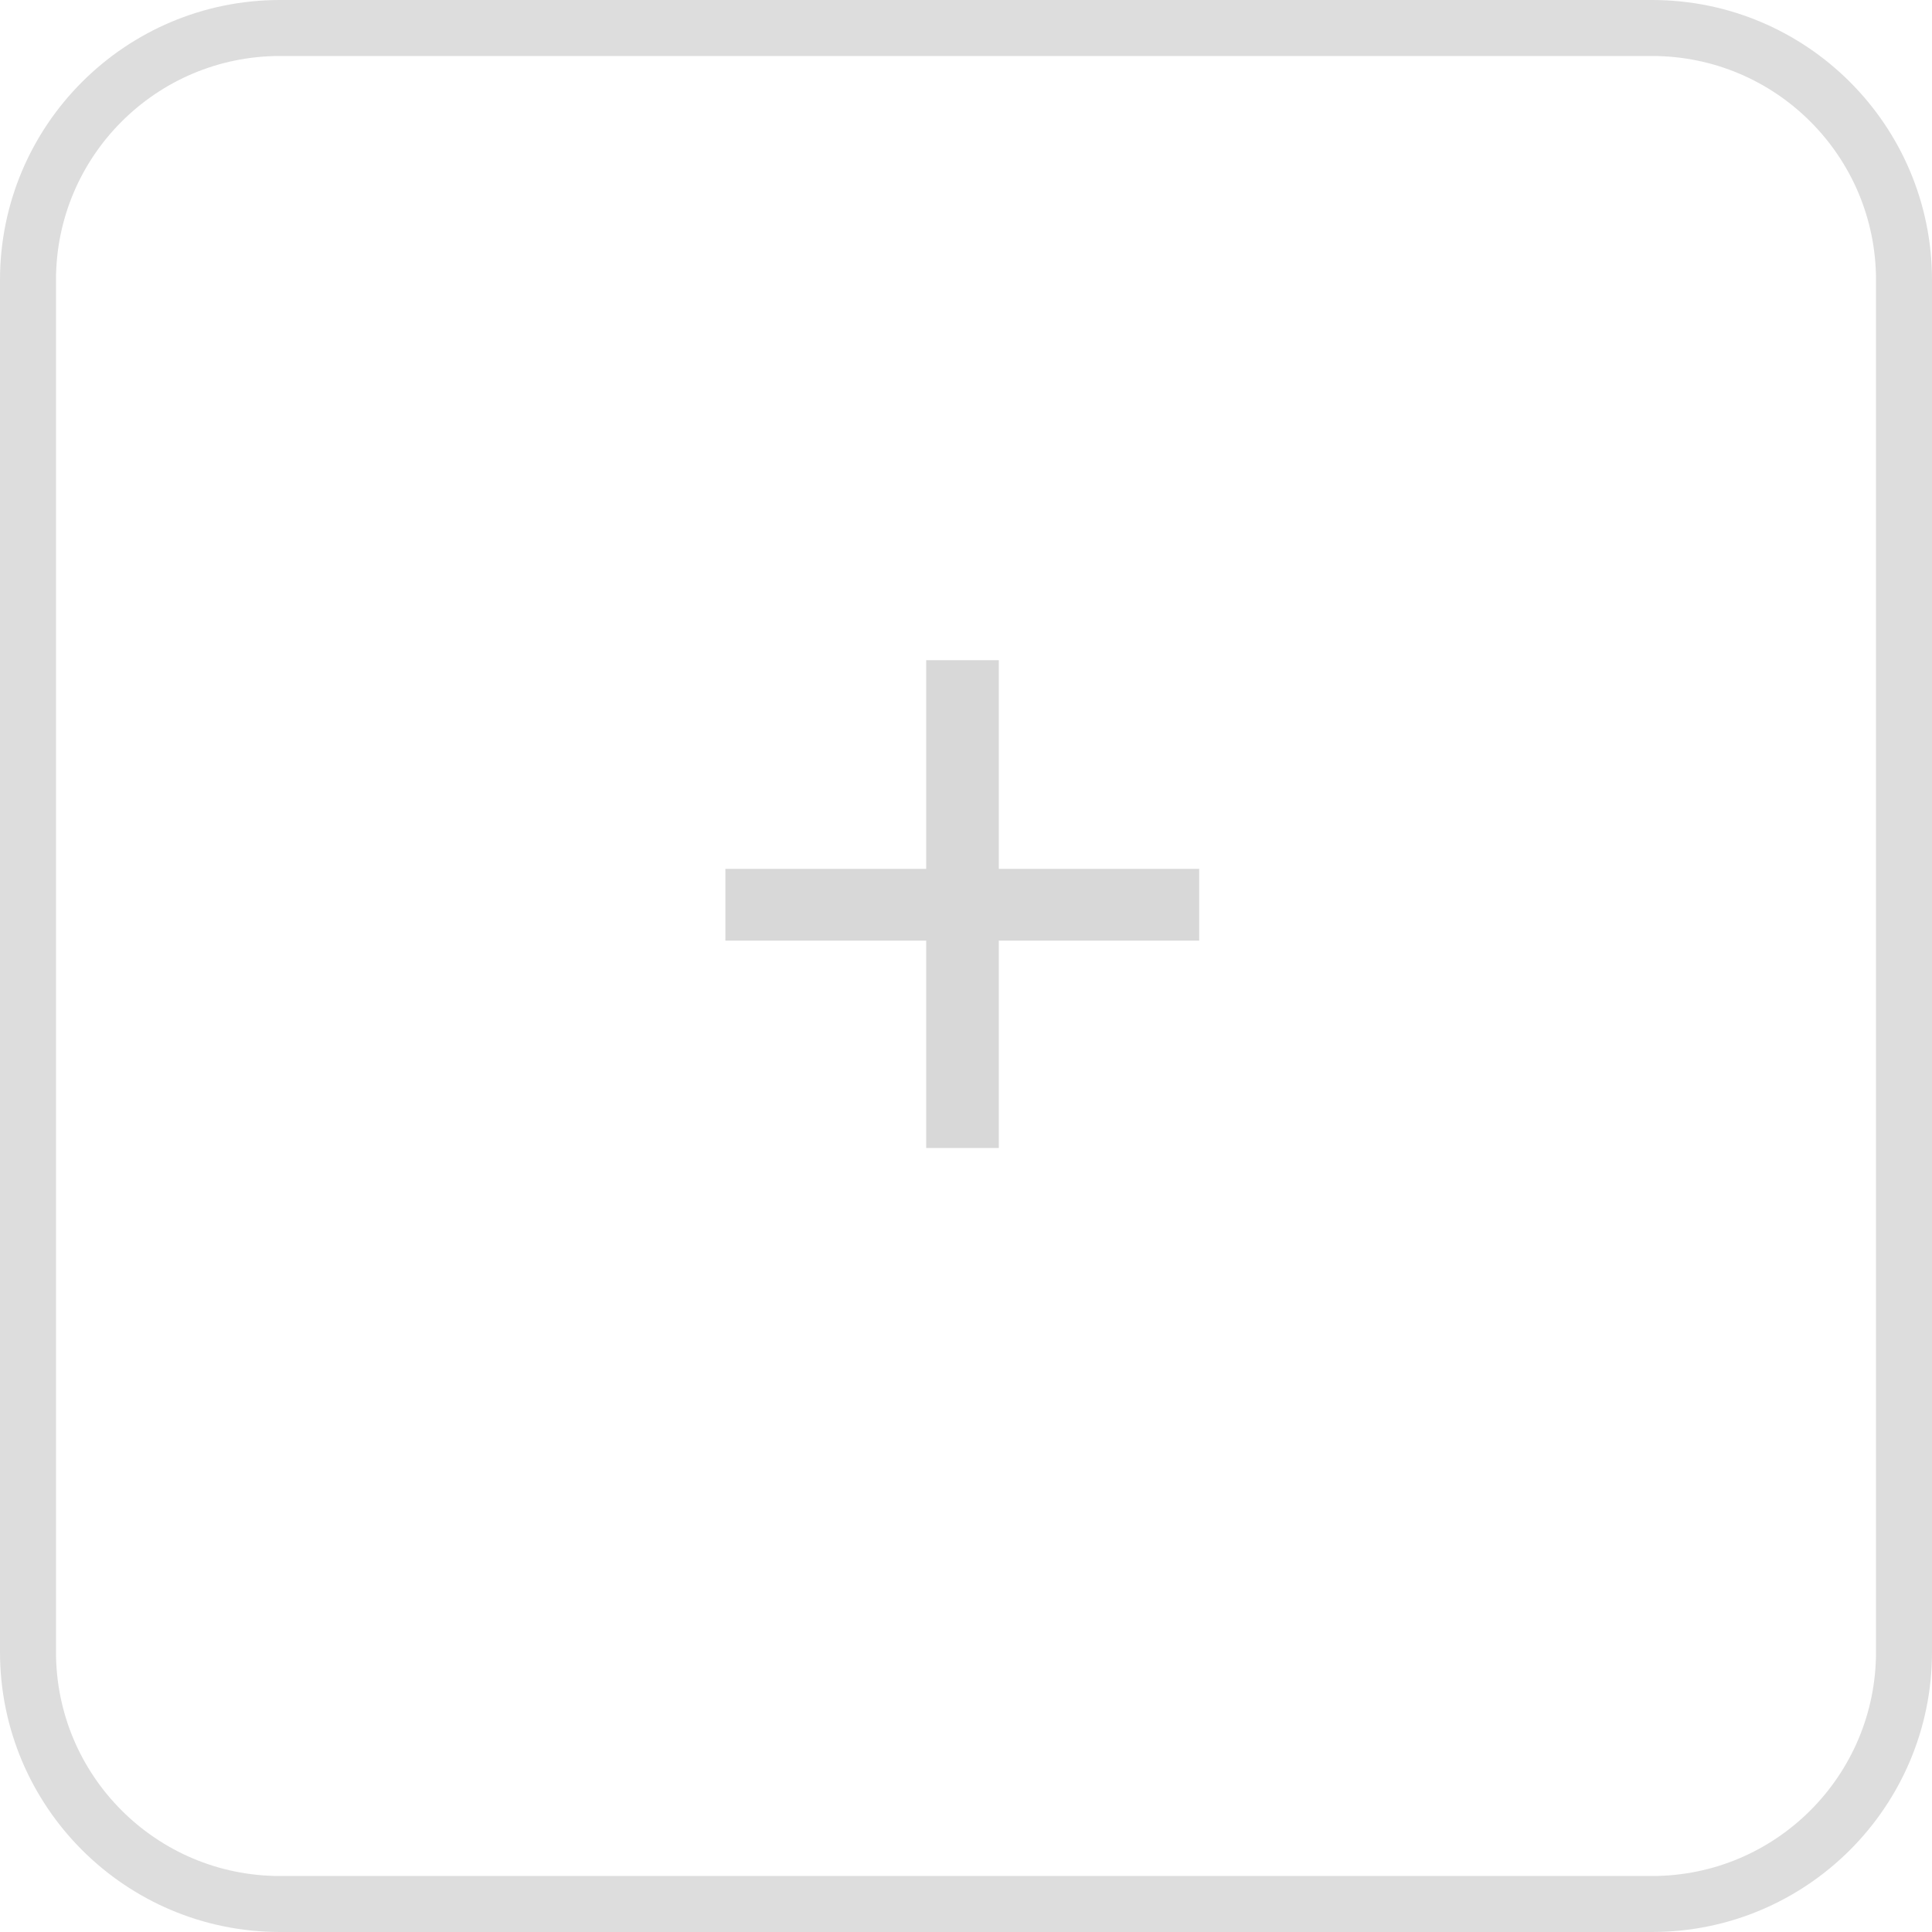
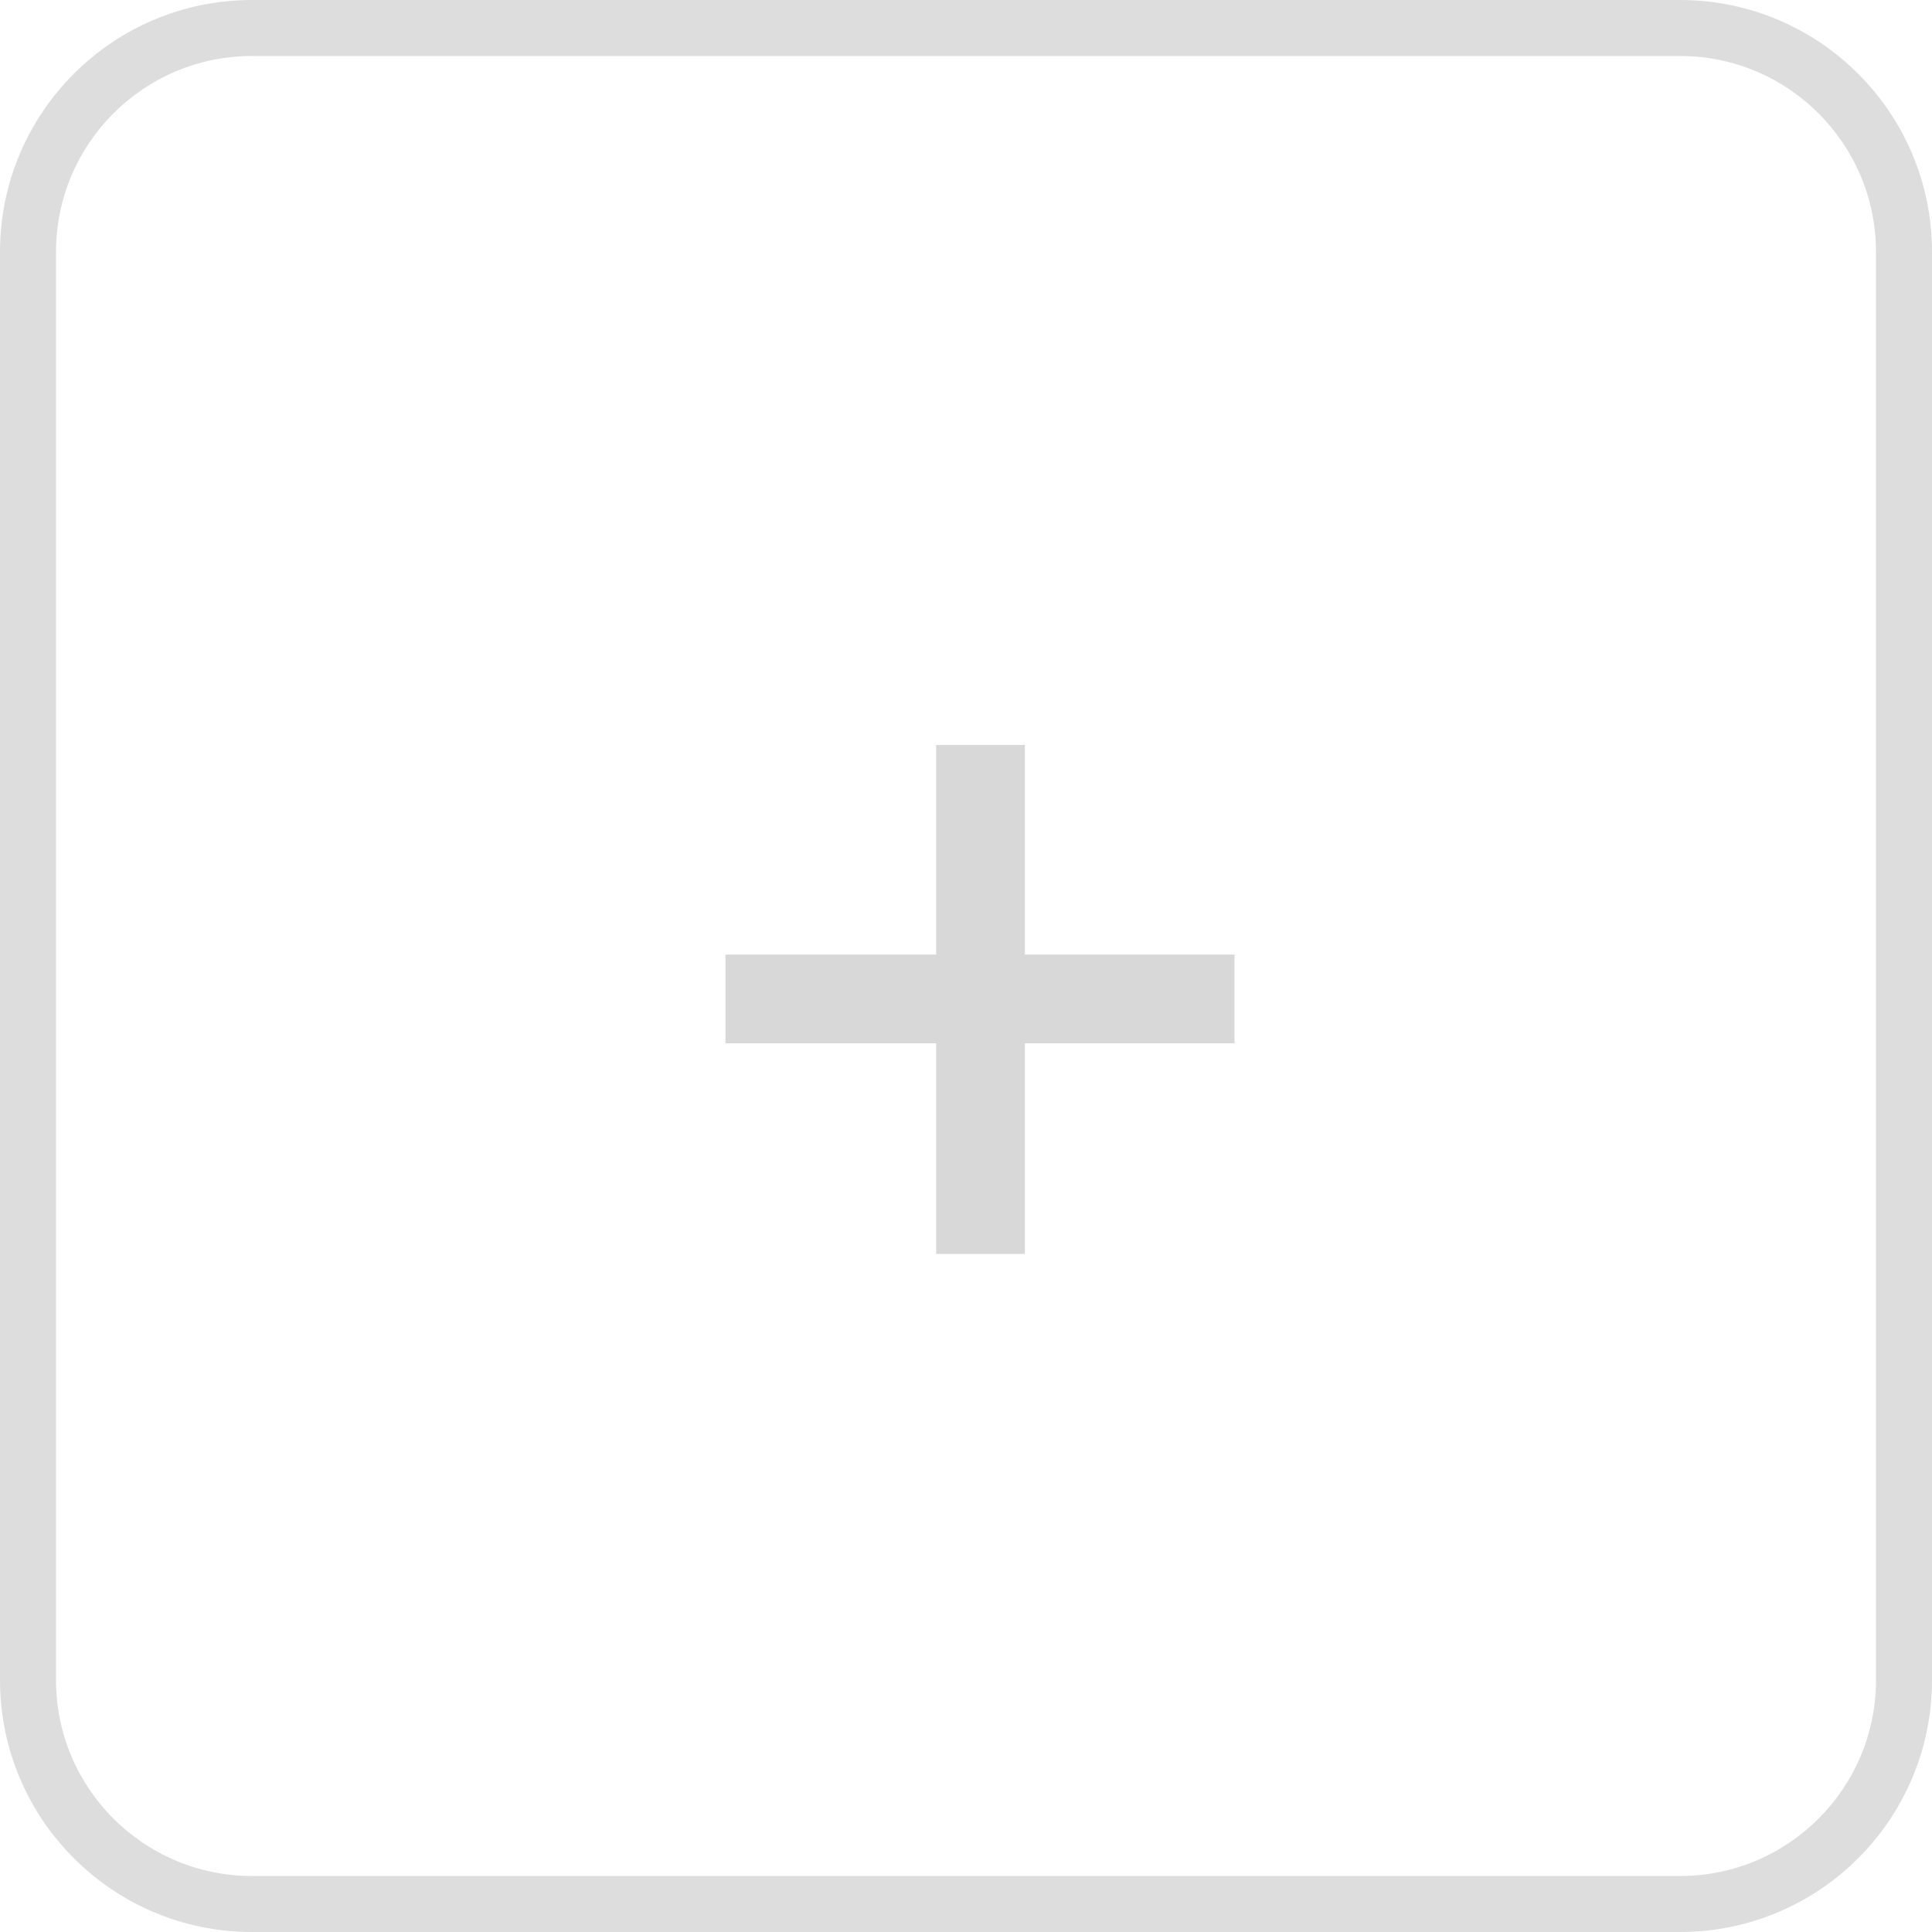
<svg xmlns="http://www.w3.org/2000/svg" width="69px" height="69px" viewBox="0 0 69 69" version="1.1">
  <g id="icon-add-image" stroke="none" stroke-width="1" fill="none" fill-rule="evenodd">
-     <rect id="Rectangle" stroke="#DDDDDD" stroke-width="2" x="1" y="1" width="67" height="67" rx="9" />
-     <text id="+" font-family="PingFangSC-Medium, PingFang SC" font-size="36" font-weight="400" fill="#D8D8D8">
-       <tspan x="24.11" y="45">+</tspan>
-     </text>
+     <path d="M9,2 C5.134,2 2,5.134 2,9 L2,60 C2,63.866 5.134,67 9,67 L60,67 C63.866,67 67,63.866 67,60 L67,9 C67,5.134 63.866,2 60,2 L9,2 Z M9,0 L60,0 C64.971,-9.13077564e-16 69,4.029 69,9 L69,60 C69,64.971 64.971,69 60,69 L9,69 C4.029,69 6.08718376e-16,64.971 0,60 L0,9 C-6.08718376e-16,4.029 4.029,9.13077564e-16 9,0 Z" id="Rectangle" fill="#DDDDDD" fill-rule="nonzero" />
+     <polygon id="+" fill="#D8D8D8" fill-rule="nonzero" points="33.434 26.604 36.602 26.604 36.602 34.092 44.09 34.092 44.09 37.26 36.602 37.26 36.602 44.784 33.434 44.784 33.434 37.26 25.91 37.26 25.91 34.092 33.434 34.092" />
  </g>
</svg>
